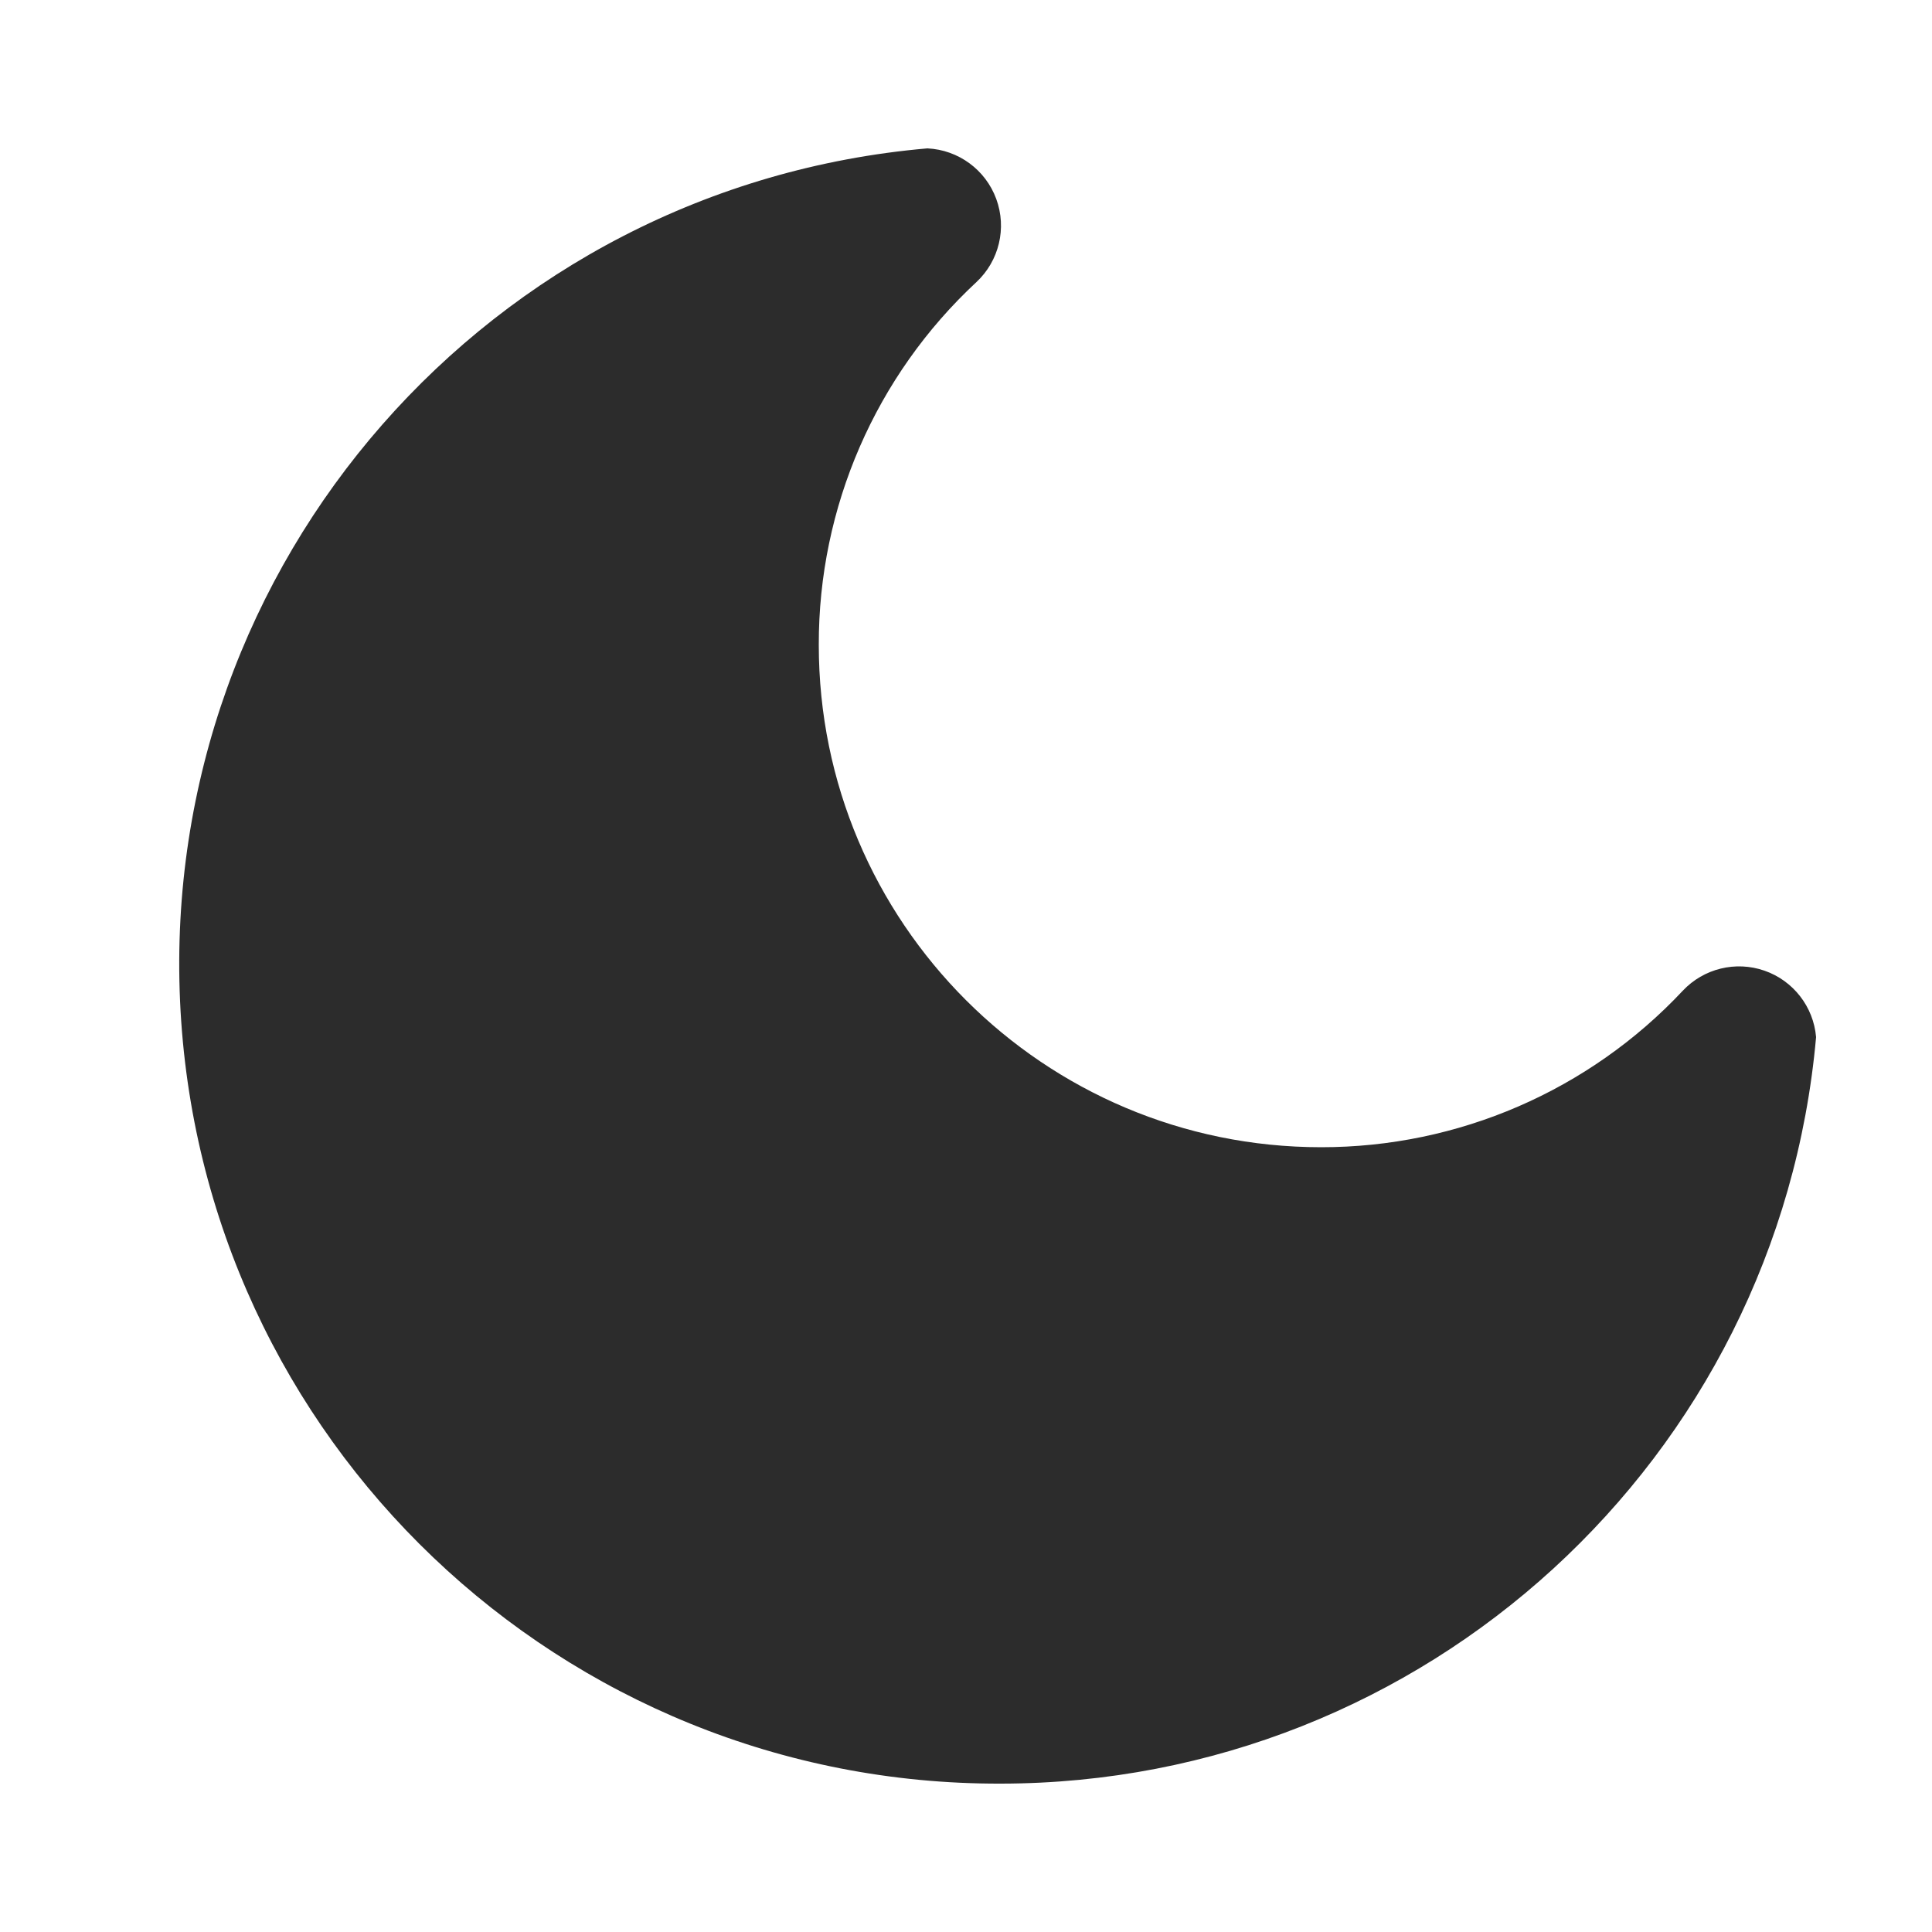
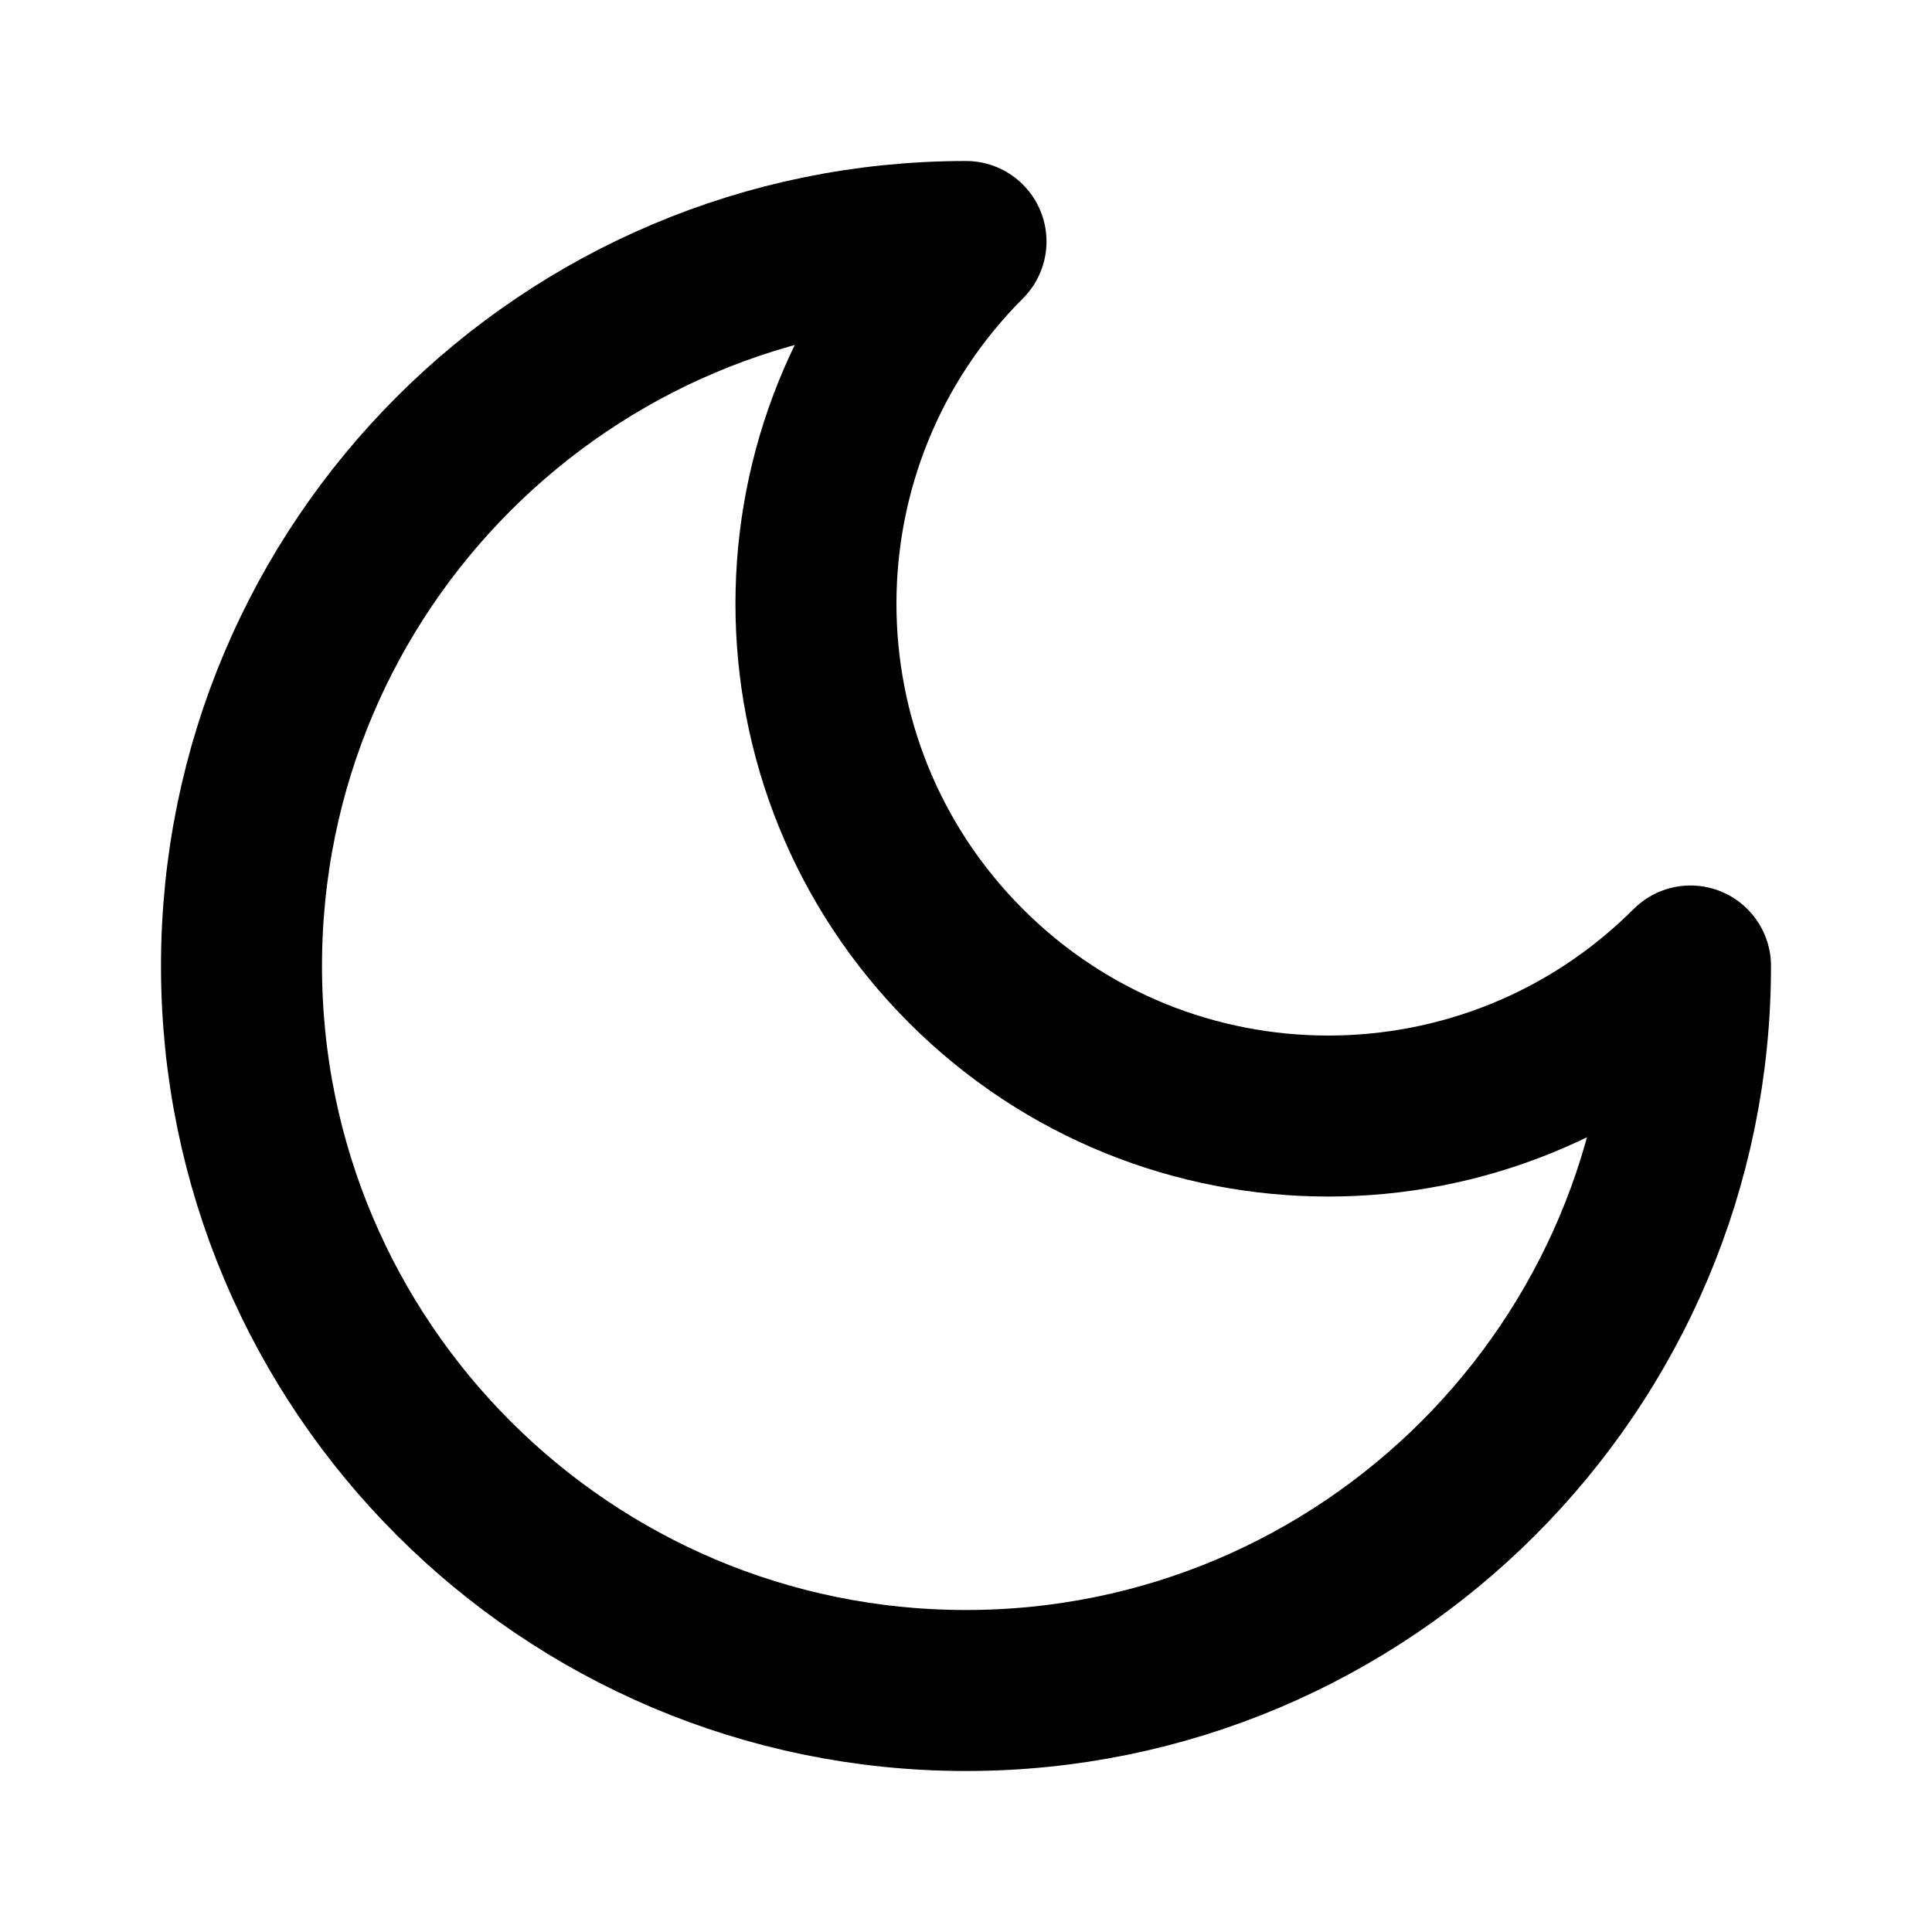
- <svg xmlns="http://www.w3.org/2000/svg" t="1721642830472" class="icon" viewBox="0 0 1024 1024" version="1.1" p-id="6011" width="64" height="64">
-   <path d="M530.432 945.357A434.176 434.176 0 0 1 491.52 78.643a40.96 40.96 0 0 1 26.01 70.861 261.734 261.734 0 0 0-83.558 192.307 266.24 266.24 0 0 0 266.24 266.24 262.349 262.349 0 0 0 191.693-82.944s0 1.024 0 0a40.96 40.96 0 0 1 70.656 24.576 434.176 434.176 0 0 1-432.128 395.674z m0 0" p-id="6012" fill="#2c2c2c" />
+ <svg xmlns="http://www.w3.org/2000/svg" viewBox="0 0 24 24" fill="none" stroke="currentColor" stroke-width="2" stroke-linecap="round" stroke-linejoin="round">
+   <path d="M12 3a6 6 0 0 0 9 9 9 9 0 1 1-9-9Z" />
</svg>
